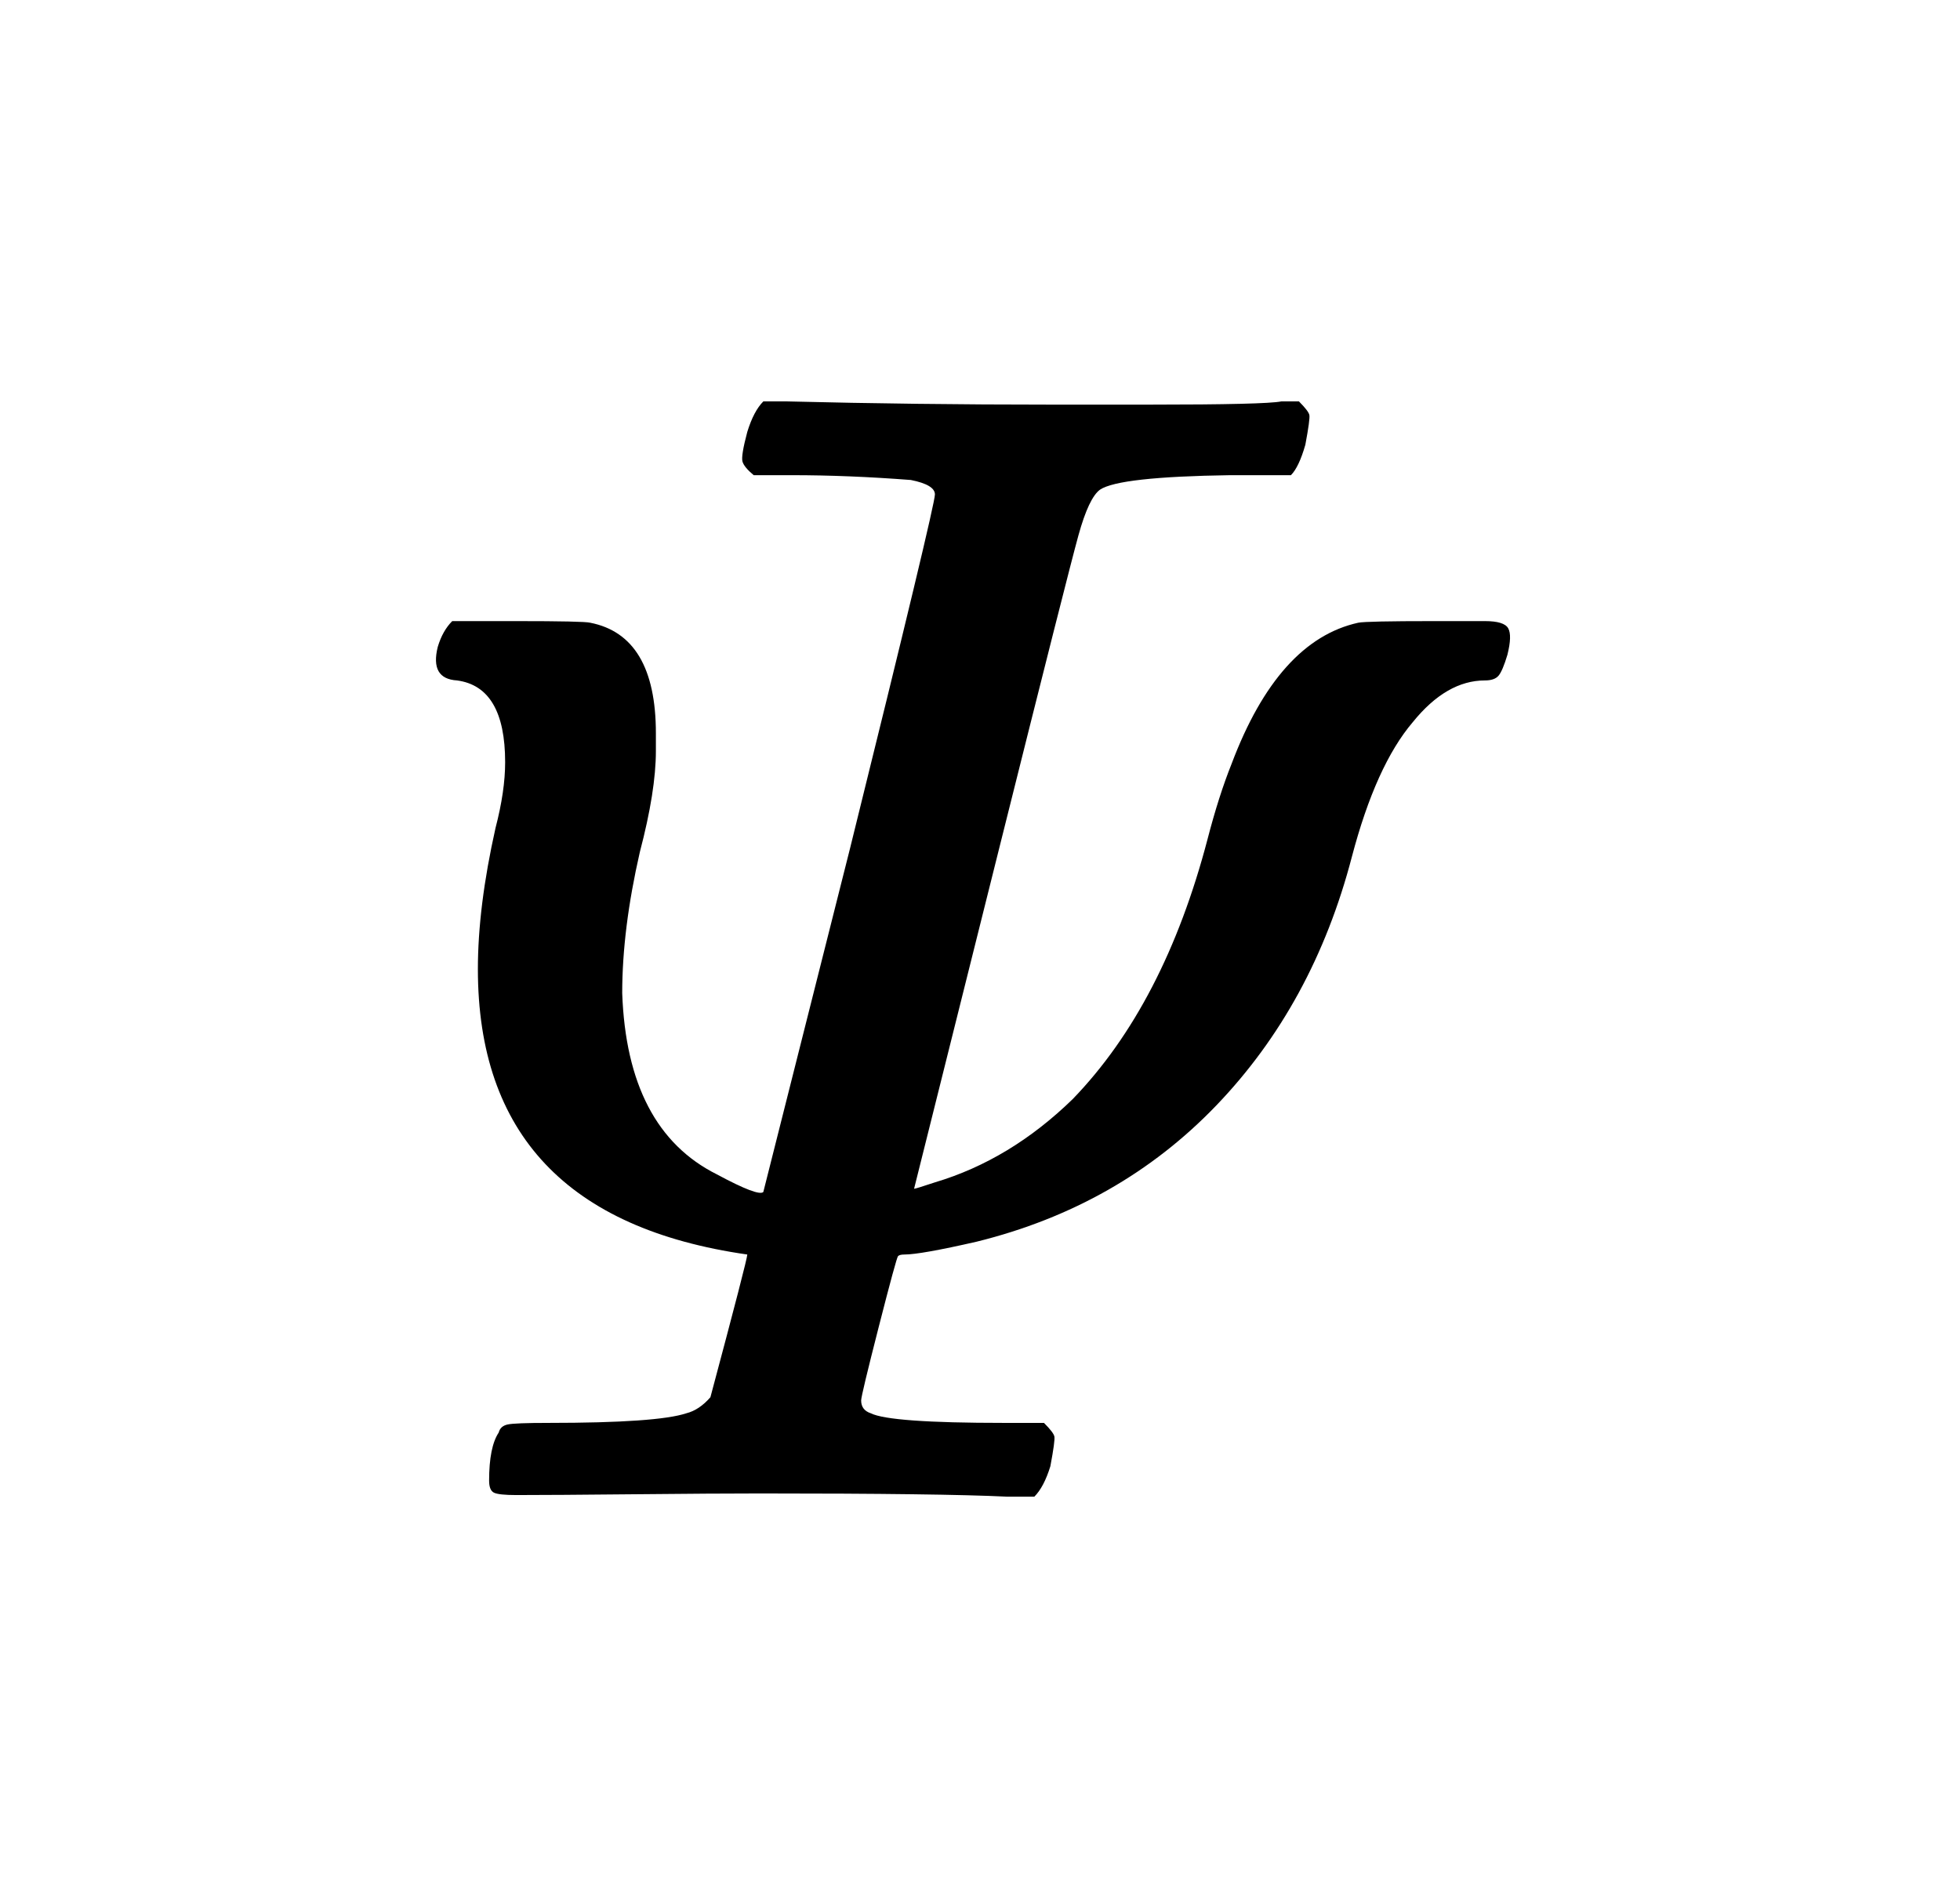
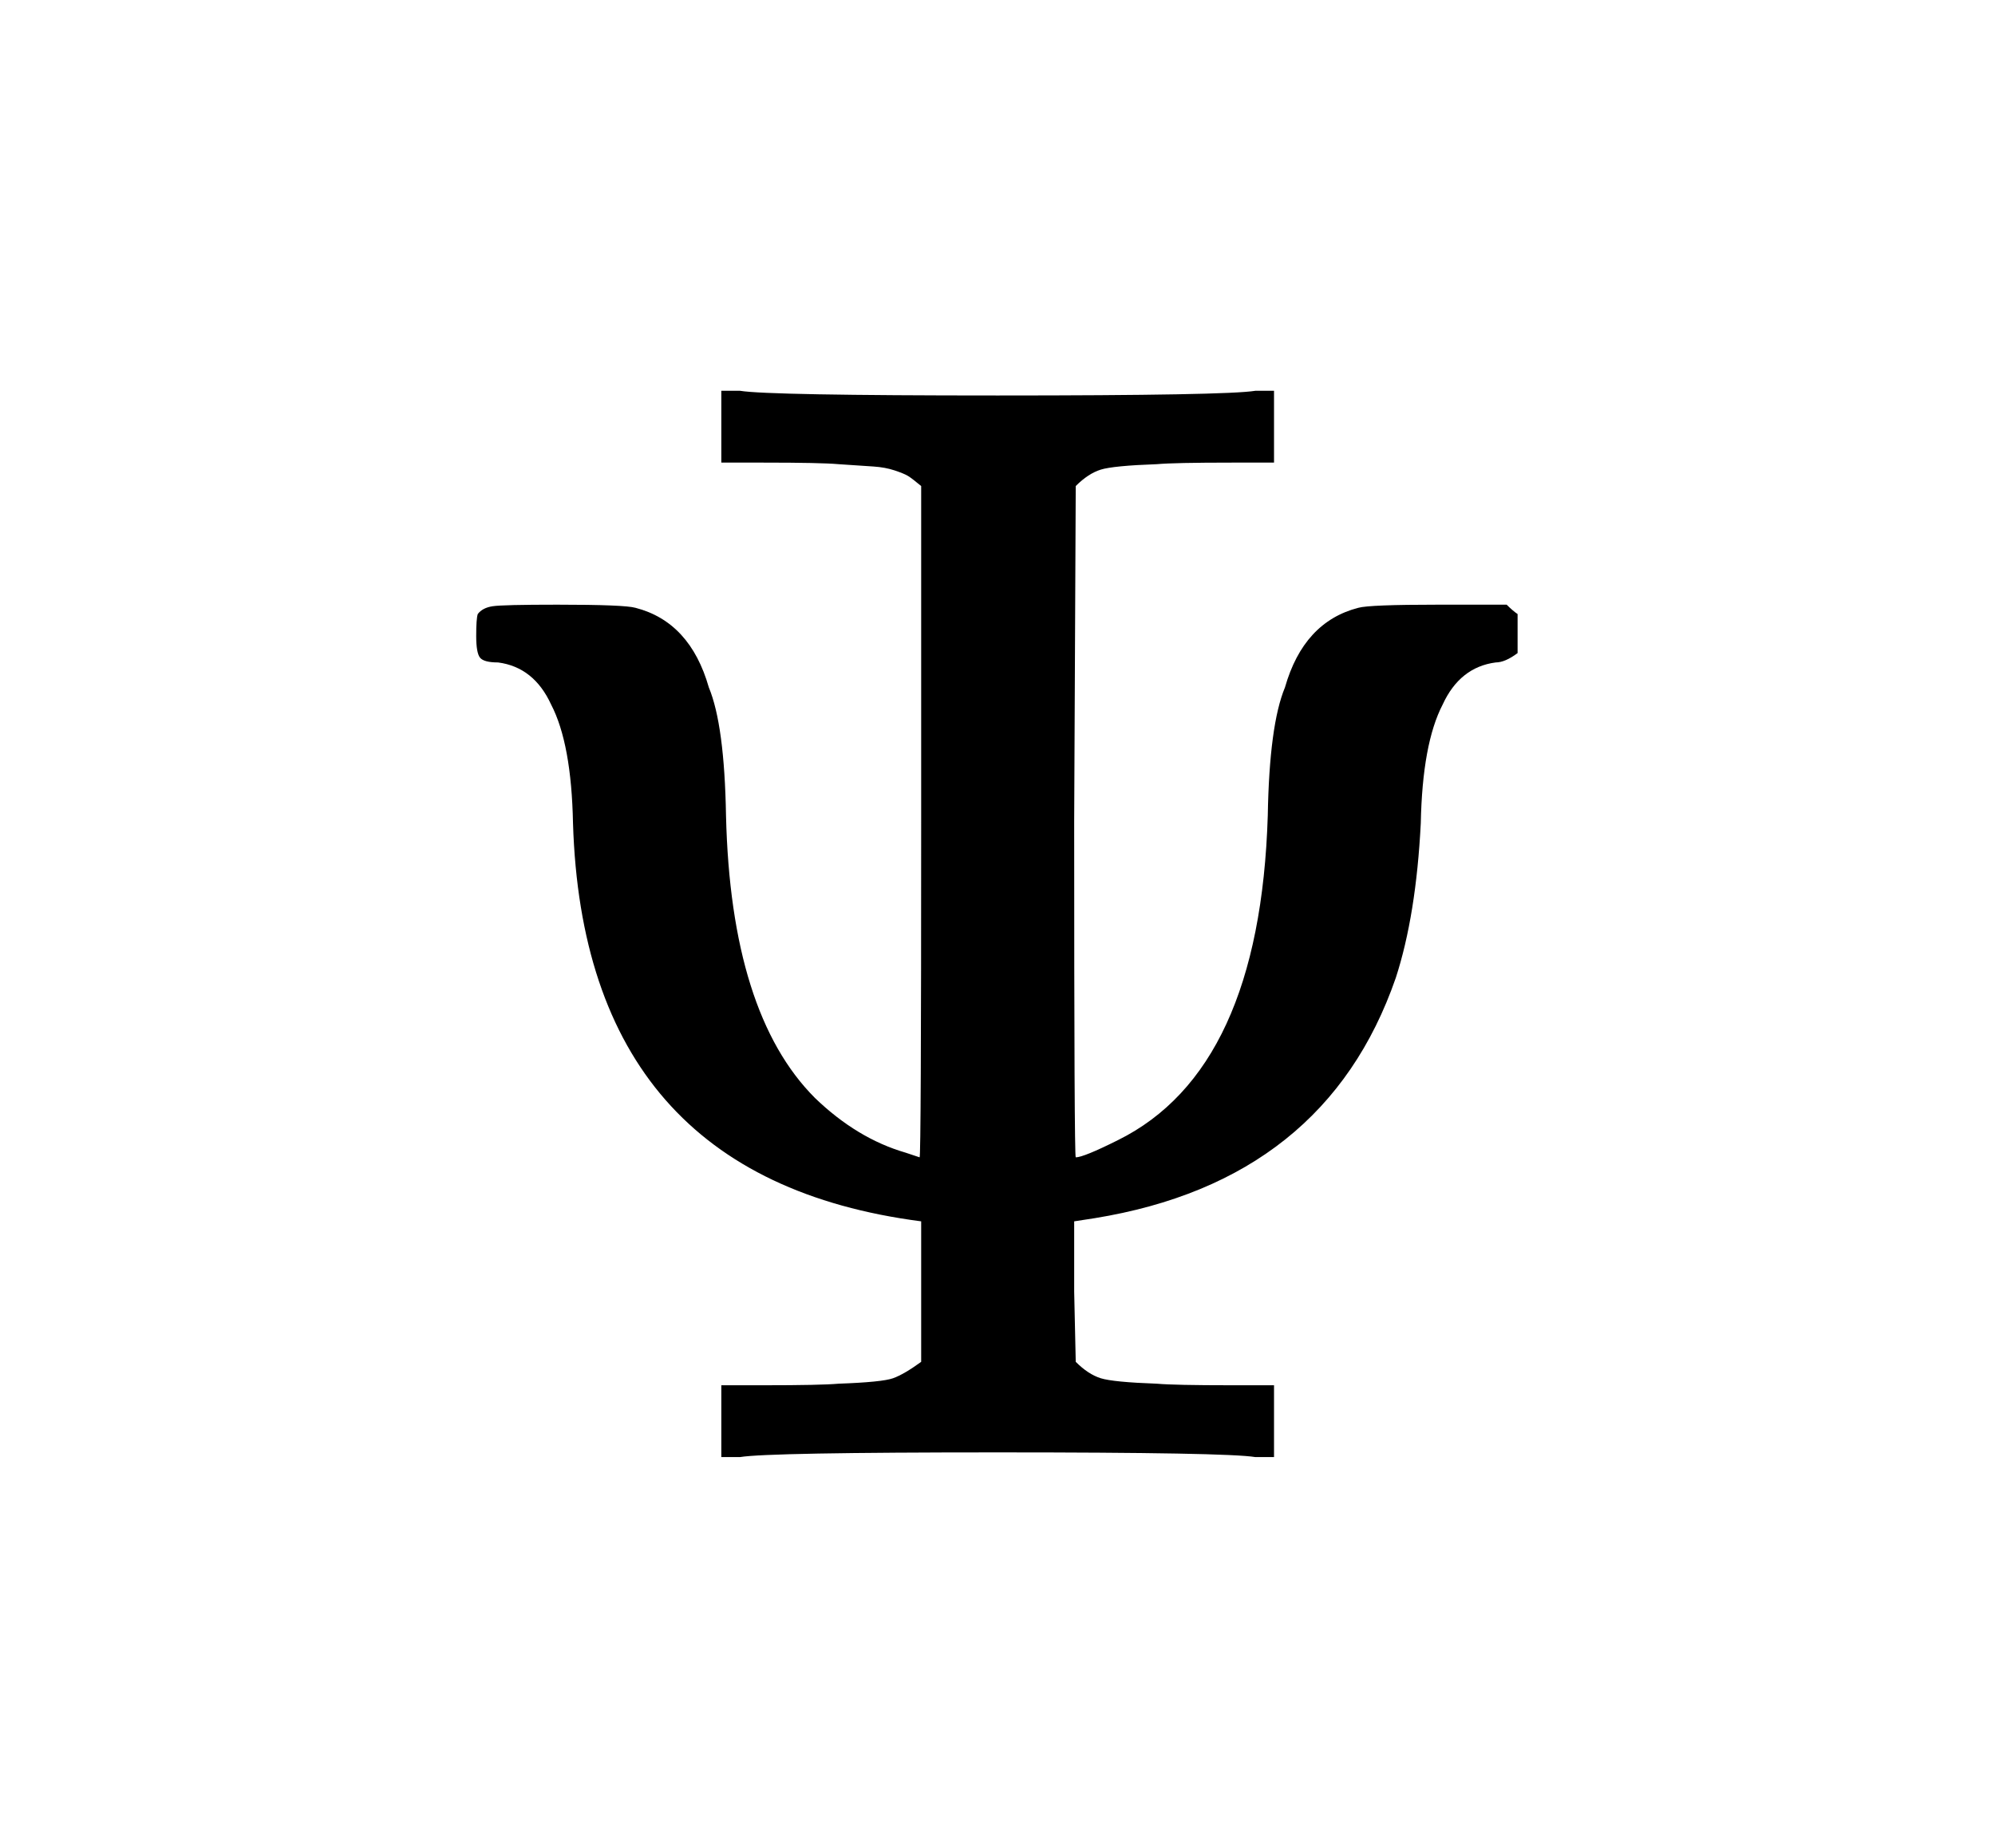
- <svg xmlns="http://www.w3.org/2000/svg" viewBox="0 0 48.889 47.333" width="48.889" height="47.333">
-   <path d="M19.04 29.733 L21.2 21.173 Q23.32 12.613 23.32 12.333 Q23.32 12.093 22.72 11.973 Q21.16 11.853 19.76 11.853 L18.8 11.853 Q18.56 11.653 18.52 11.513 Q18.48 11.373 18.64 10.773 Q18.8 10.253 19.04 10.013 L19.64 10.013 Q22.84 10.093 26.2 10.093 L28.68 10.093 Q31.56 10.093 31.96 10.013 L32.4 10.013 Q32.64 10.253 32.66 10.353 Q32.68 10.453 32.56 11.093 Q32.4 11.653 32.2 11.853 L30.68 11.853 Q27.92 11.893 27.44 12.213 Q27.16 12.413 26.9 13.353 Q26.64 14.293 24.92 21.173 L22.8 29.653 Q22.84 29.653 23.32 29.493 Q25.2 28.933 26.76 27.413 Q29.04 25.053 30.12 20.933 Q30.4 19.853 30.72 19.053 Q31.88 15.973 33.88 15.533 Q34.08 15.493 35.76 15.493 L37.04 15.493 Q37.52 15.493 37.62 15.673 Q37.72 15.853 37.6 16.333 Q37.48 16.733 37.38 16.853 Q37.28 16.973 37.04 16.973 Q36.08 16.973 35.24 18.013 Q34.32 19.093 33.72 21.373 Q32.76 25.053 30.34 27.573 Q27.92 30.093 24.36 30.973 Q22.96 31.293 22.56 31.293 Q22.44 31.293 22.4 31.333 Q22.36 31.373 21.92 33.093 Q21.48 34.813 21.48 34.933 Q21.48 35.173 21.72 35.253 Q22.2 35.493 25.04 35.493 L26.04 35.493 Q26.28 35.733 26.3 35.833 Q26.32 35.933 26.2 36.573 Q26.04 37.093 25.8 37.333 L25.12 37.333 Q23.48 37.253 18.96 37.253 Q17.84 37.253 15.82 37.273 Q13.8 37.293 12.88 37.293 Q12.44 37.293 12.32 37.233 Q12.2 37.173 12.2 36.933 Q12.2 36.093 12.44 35.733 Q12.48 35.573 12.66 35.533 Q12.84 35.493 13.68 35.493 Q16.4 35.493 17.12 35.253 Q17.44 35.173 17.72 34.853 Q18.64 31.413 18.64 31.293 Q11.92 30.333 11.92 24.173 Q11.92 22.613 12.36 20.653 Q12.6 19.733 12.6 19.013 Q12.6 17.133 11.4 16.973 Q10.72 16.933 10.92 16.133 Q11.04 15.733 11.28 15.493 L12.88 15.493 Q14.56 15.493 14.72 15.533 Q16.36 15.853 16.36 18.293 L16.36 18.733 Q16.36 19.733 15.96 21.253 Q15.52 23.173 15.52 24.773 Q15.64 28.173 17.88 29.293 Q18.92 29.853 19.04 29.733 L19.04 29.733 Z" fill="rgba(0,0,0,1)" fill-rule="evenodd" stroke="none" />
+ <svg xmlns="http://www.w3.org/2000/svg" viewBox="0 0 51.111 47.333" width="51.111" height="47.333">
+   <path d="M12.76 16.973 Q12.4 16.973 12.3 16.853 Q12.2 16.733 12.2 16.293 Q12.2 15.853 12.24 15.733 Q12.36 15.573 12.62 15.533 Q12.88 15.493 14.28 15.493 Q16 15.493 16.28 15.573 Q17.68 15.933 18.16 17.613 Q18.56 18.573 18.6 20.893 Q18.72 25.973 20.88 28.133 Q21.96 29.173 23.2 29.533 L23.56 29.653 Q23.6 29.653 23.6 21.053 L23.6 12.453 Q23.36 12.253 23.26 12.193 Q23.16 12.133 22.92 12.053 Q22.68 11.973 22.38 11.953 Q22.08 11.933 21.48 11.893 Q21.04 11.853 19.56 11.853 L18.48 11.853 L18.48 10.013 L18.96 10.013 Q19.68 10.133 25.56 10.133 Q31.44 10.133 32.16 10.013 L32.64 10.013 L32.64 11.853 L31.56 11.853 Q30.08 11.853 29.64 11.893 Q28.52 11.933 28.2 12.033 Q27.88 12.133 27.56 12.453 L27.52 21.053 Q27.52 29.653 27.56 29.653 Q27.76 29.653 28.64 29.213 Q32.28 27.413 32.48 20.893 Q32.52 18.573 32.92 17.613 Q33.4 15.933 34.8 15.573 Q35.08 15.493 36.84 15.493 L38.6 15.493 Q38.76 15.653 38.88 15.733 L38.88 16.733 Q38.56 16.973 38.32 16.973 Q37.4 17.093 36.96 18.053 Q36.44 19.053 36.4 21.093 Q36.28 23.453 35.76 25.053 Q33.96 30.253 28.04 31.213 L27.52 31.293 L27.52 33.093 L27.56 34.893 Q27.88 35.213 28.2 35.313 Q28.52 35.413 29.64 35.453 Q30.08 35.493 31.56 35.493 L32.64 35.493 L32.64 37.333 L32.16 37.333 Q31.44 37.213 25.56 37.213 Q19.68 37.213 18.96 37.333 L18.48 37.333 L18.48 35.493 L19.56 35.493 Q21.04 35.493 21.48 35.453 Q22.6 35.413 22.88 35.313 Q23.16 35.213 23.6 34.893 L23.6 31.293 Q14.96 30.173 14.68 21.093 Q14.64 19.053 14.12 18.053 Q13.68 17.093 12.76 16.973 L12.76 16.973 Z" fill="rgba(0,0,0,1)" fill-rule="evenodd" stroke="none" />
</svg>
